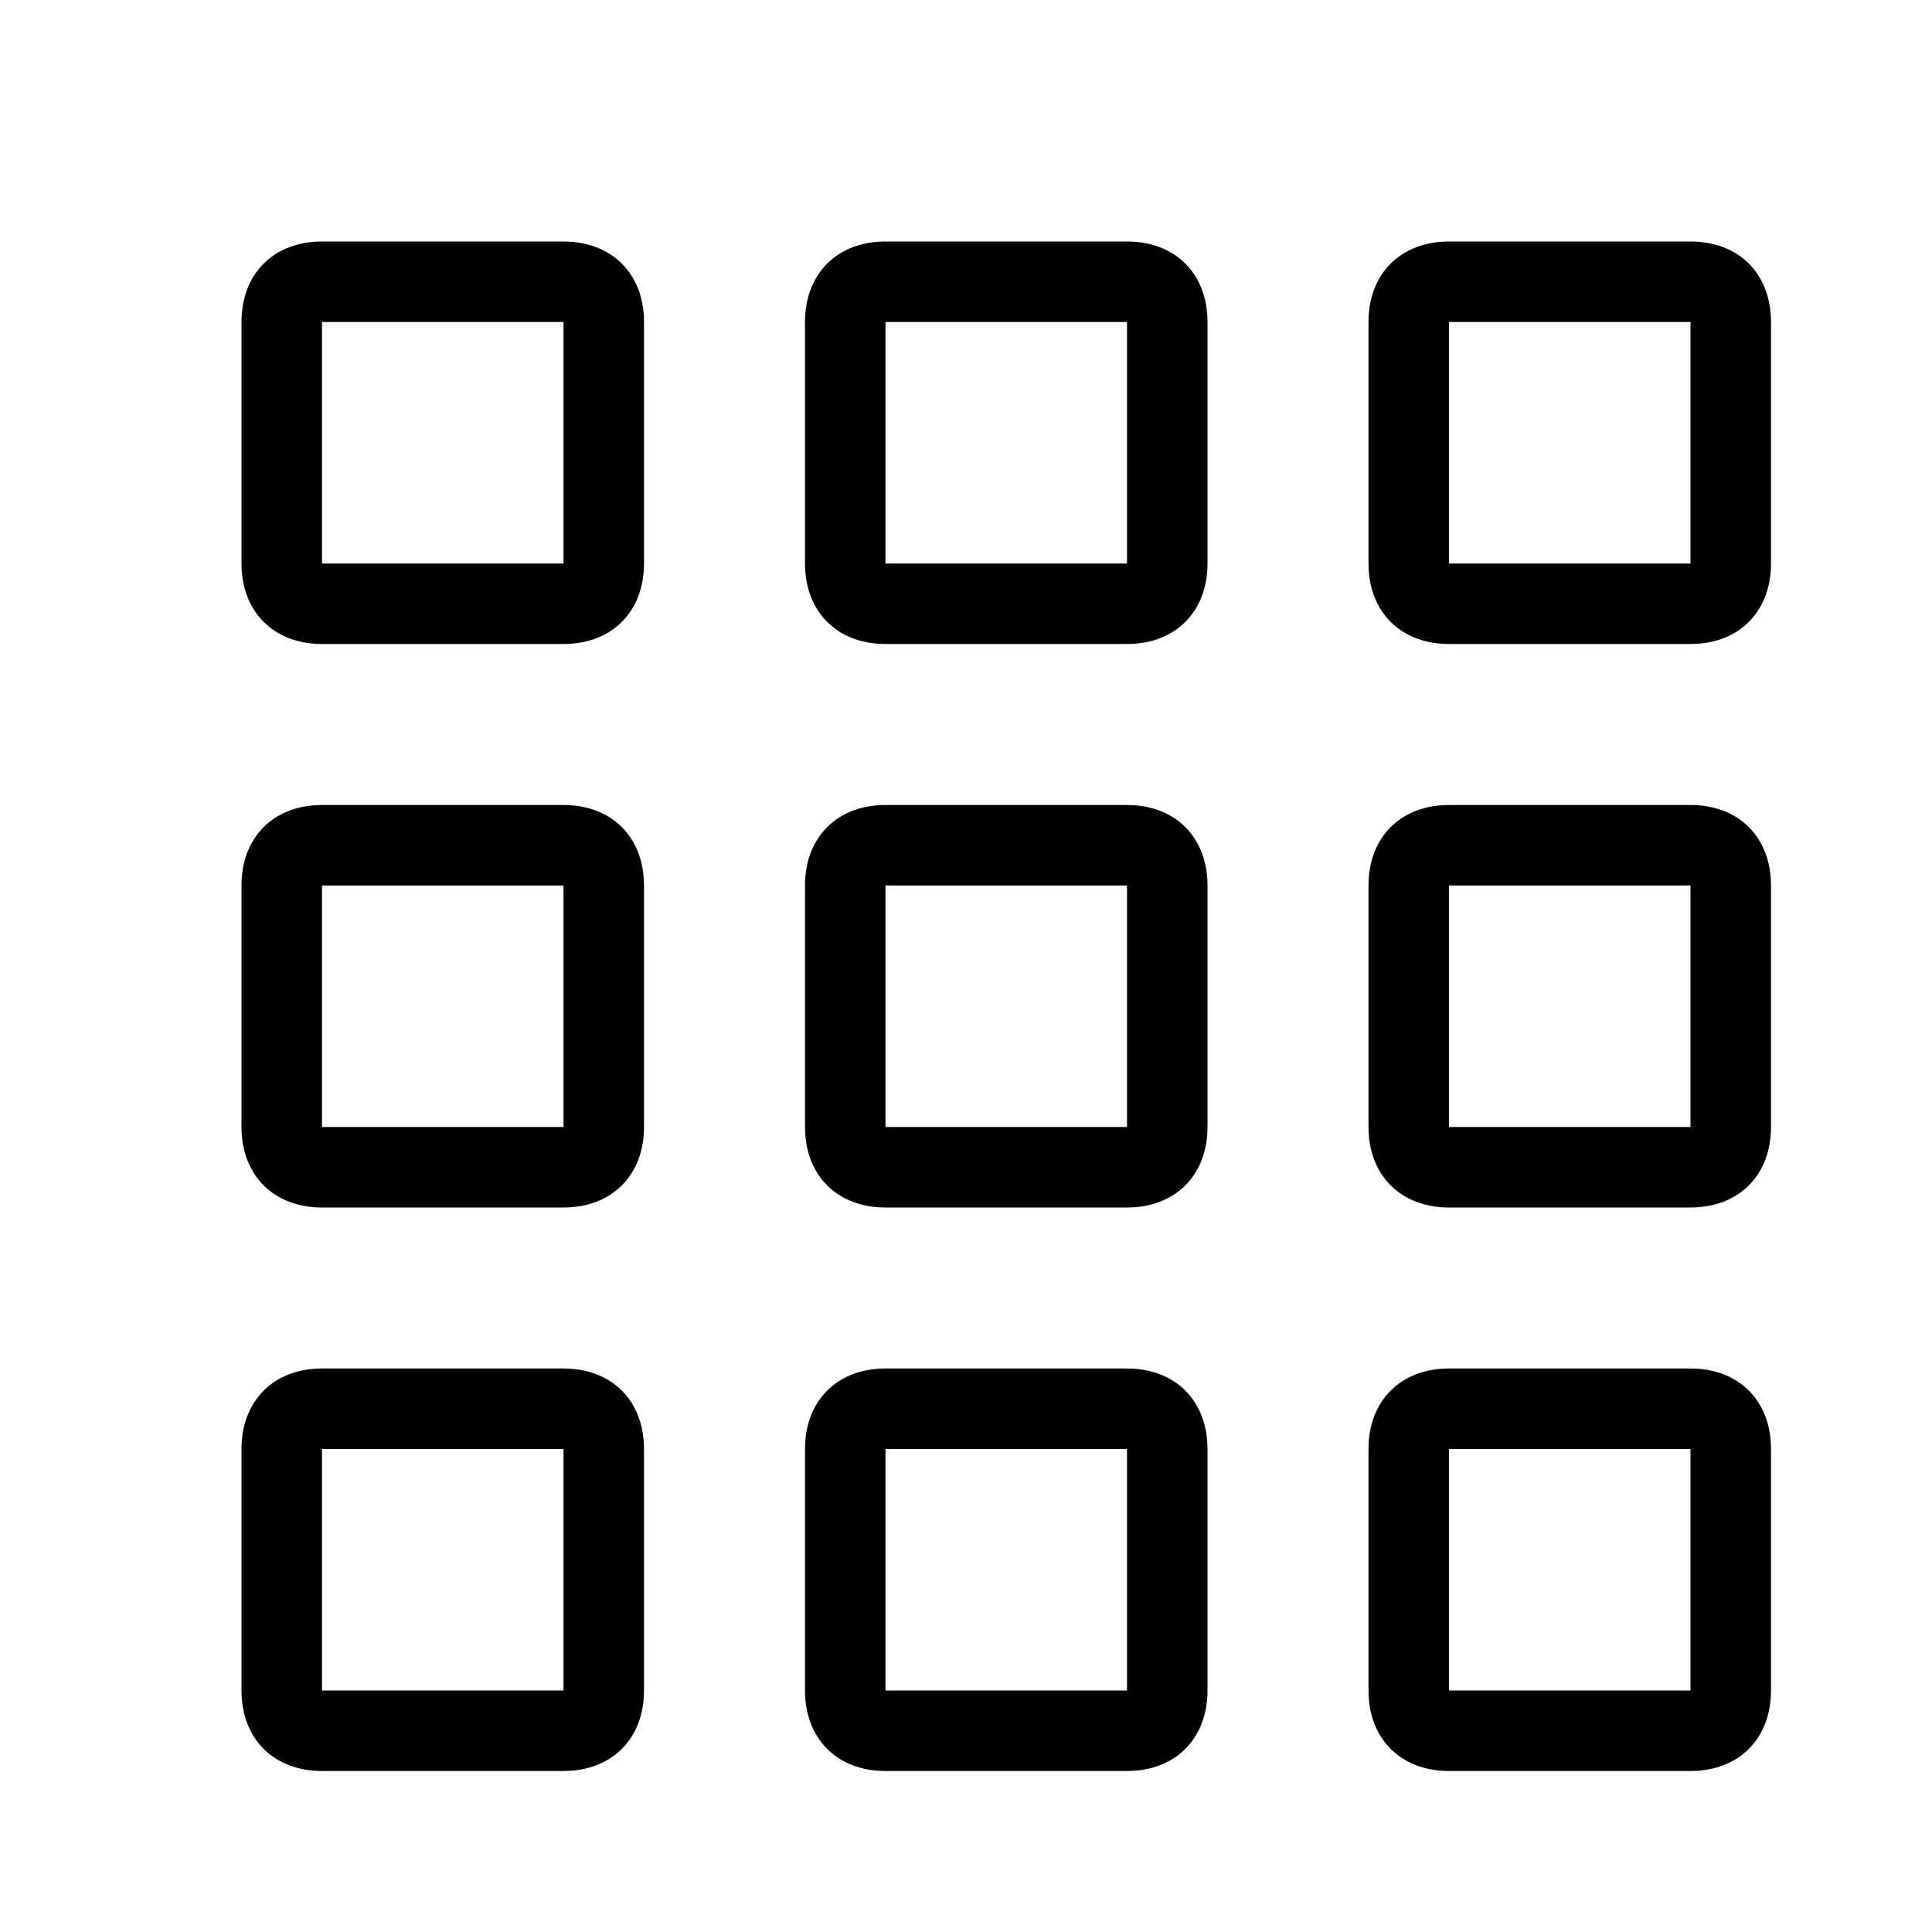
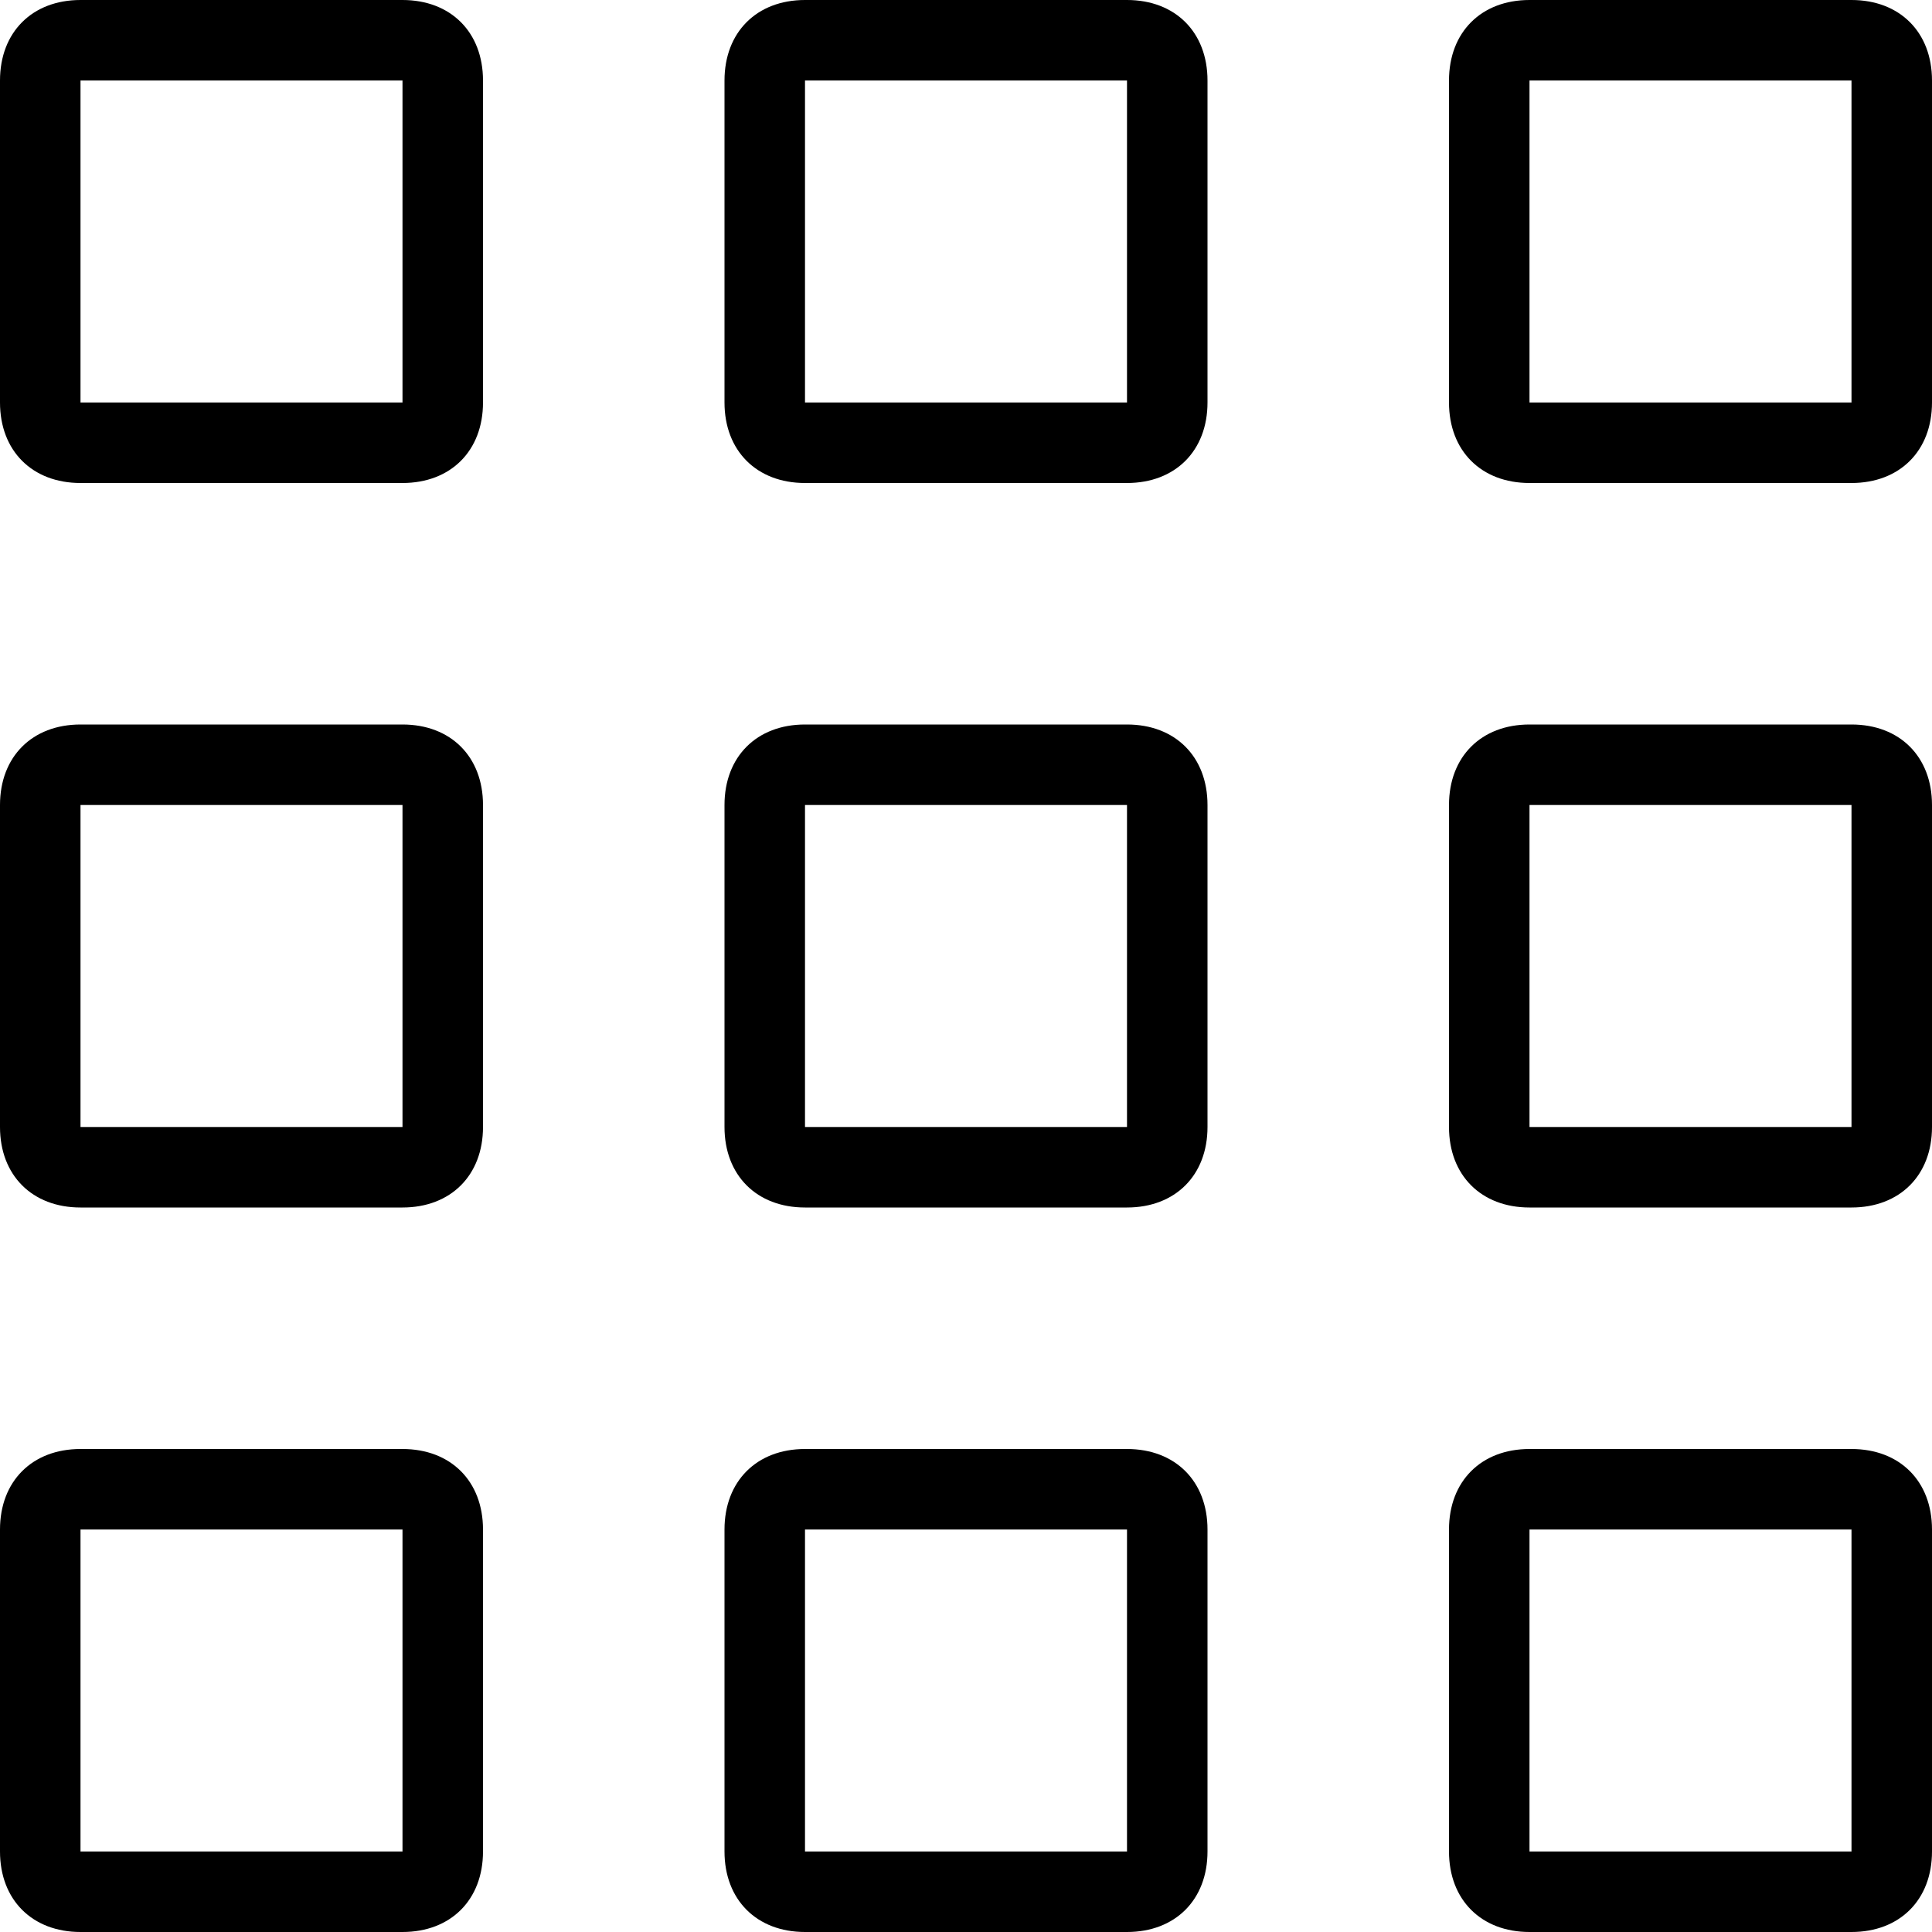
- <svg xmlns="http://www.w3.org/2000/svg" viewBox="0 0 24 24">
-   <path d="M7 4v3H4V4h3zm0-1H4c-.6 0-1 .4-1 1v3c0 .6.4 1 1 1h3c.6 0 1-.4 1-1V4c0-.6-.4-1-1-1zM14 4v3h-3V4h3zm0-1h-3c-.6 0-1 .4-1 1v3c0 .6.4 1 1 1h3c.6 0 1-.4 1-1V4c0-.6-.4-1-1-1zM21 4v3h-3V4h3zm0-1h-3c-.6 0-1 .4-1 1v3c0 .6.4 1 1 1h3c.6 0 1-.4 1-1V4c0-.6-.4-1-1-1zM7 11v3H4v-3h3zm0-1H4c-.6 0-1 .4-1 1v3c0 .6.4 1 1 1h3c.6 0 1-.4 1-1v-3c0-.6-.4-1-1-1zM14 11v3h-3v-3h3zm0-1h-3c-.6 0-1 .4-1 1v3c0 .6.4 1 1 1h3c.6 0 1-.4 1-1v-3c0-.6-.4-1-1-1zM21 11v3h-3v-3h3zm0-1h-3c-.6 0-1 .4-1 1v3c0 .6.4 1 1 1h3c.6 0 1-.4 1-1v-3c0-.6-.4-1-1-1zM7 18v3H4v-3h3zm0-1H4c-.6 0-1 .4-1 1v3c0 .6.4 1 1 1h3c.6 0 1-.4 1-1v-3c0-.6-.4-1-1-1zM14 18v3h-3v-3h3zm0-1h-3c-.6 0-1 .4-1 1v3c0 .6.4 1 1 1h3c.6 0 1-.4 1-1v-3c0-.6-.4-1-1-1zM21 18v3h-3v-3h3zm0-1h-3c-.6 0-1 .4-1 1v3c0 .6.4 1 1 1h3c.6 0 1-.4 1-1v-3c0-.6-.4-1-1-1z" />
+ <svg xmlns="http://www.w3.org/2000/svg" version="1.1" id="Layer_1" x="0px" y="0px" viewBox="0 0 24 24" style="enable-background:new 0 0 24 24;" xml:space="preserve">
+   <path d="M5,1v4H1V1H5z M5,0H1C0.4,0,0,0.4,0,1v4c0,0.6,0.4,1,1,1h4c0.6,0,1-0.4,1-1V1C6,0.4,5.6,0,5,0z M5,10v4H1v-4H5z M5,9H1  c-0.6,0-1,0.4-1,1v4c0,0.6,0.4,1,1,1h4c0.6,0,1-0.4,1-1v-4C6,9.4,5.6,9,5,9z M5,19v4H1v-4H5z M5,18H1c-0.6,0-1,0.4-1,1v4  c0,0.6,0.4,1,1,1h4c0.6,0,1-0.4,1-1v-4C6,18.4,5.6,18,5,18z" />
+   <path d="M14,1v4h-4V1H14z M14,0h-4C9.4,0,9,0.4,9,1v4c0,0.6,0.4,1,1,1h4c0.6,0,1-0.4,1-1V1C15,0.4,14.6,0,14,0z M14,10v4h-4v-4H14z   M14,9h-4c-0.6,0-1,0.4-1,1v4c0,0.6,0.4,1,1,1h4c0.6,0,1-0.4,1-1v-4C15,9.4,14.6,9,14,9z M14,19v4h-4v-4H14z M14,18h-4  c-0.6,0-1,0.4-1,1v4c0,0.6,0.4,1,1,1h4c0.6,0,1-0.4,1-1v-4C15,18.4,14.6,18,14,18z" />
+   <path d="M23,1v4h-4V1H23z M23,0h-4c-0.6,0-1,0.4-1,1v4c0,0.6,0.4,1,1,1h4c0.6,0,1-0.4,1-1V1C24,0.4,23.6,0,23,0z M23,10v4h-4v-4H23z   M23,9h-4c-0.6,0-1,0.4-1,1v4c0,0.6,0.4,1,1,1h4c0.6,0,1-0.4,1-1v-4C24,9.4,23.6,9,23,9z M23,19v4h-4v-4H23z M23,18h-4  c-0.6,0-1,0.4-1,1v4c0,0.6,0.4,1,1,1h4c0.6,0,1-0.4,1-1v-4C24,18.4,23.6,18,23,18z" />
</svg>
